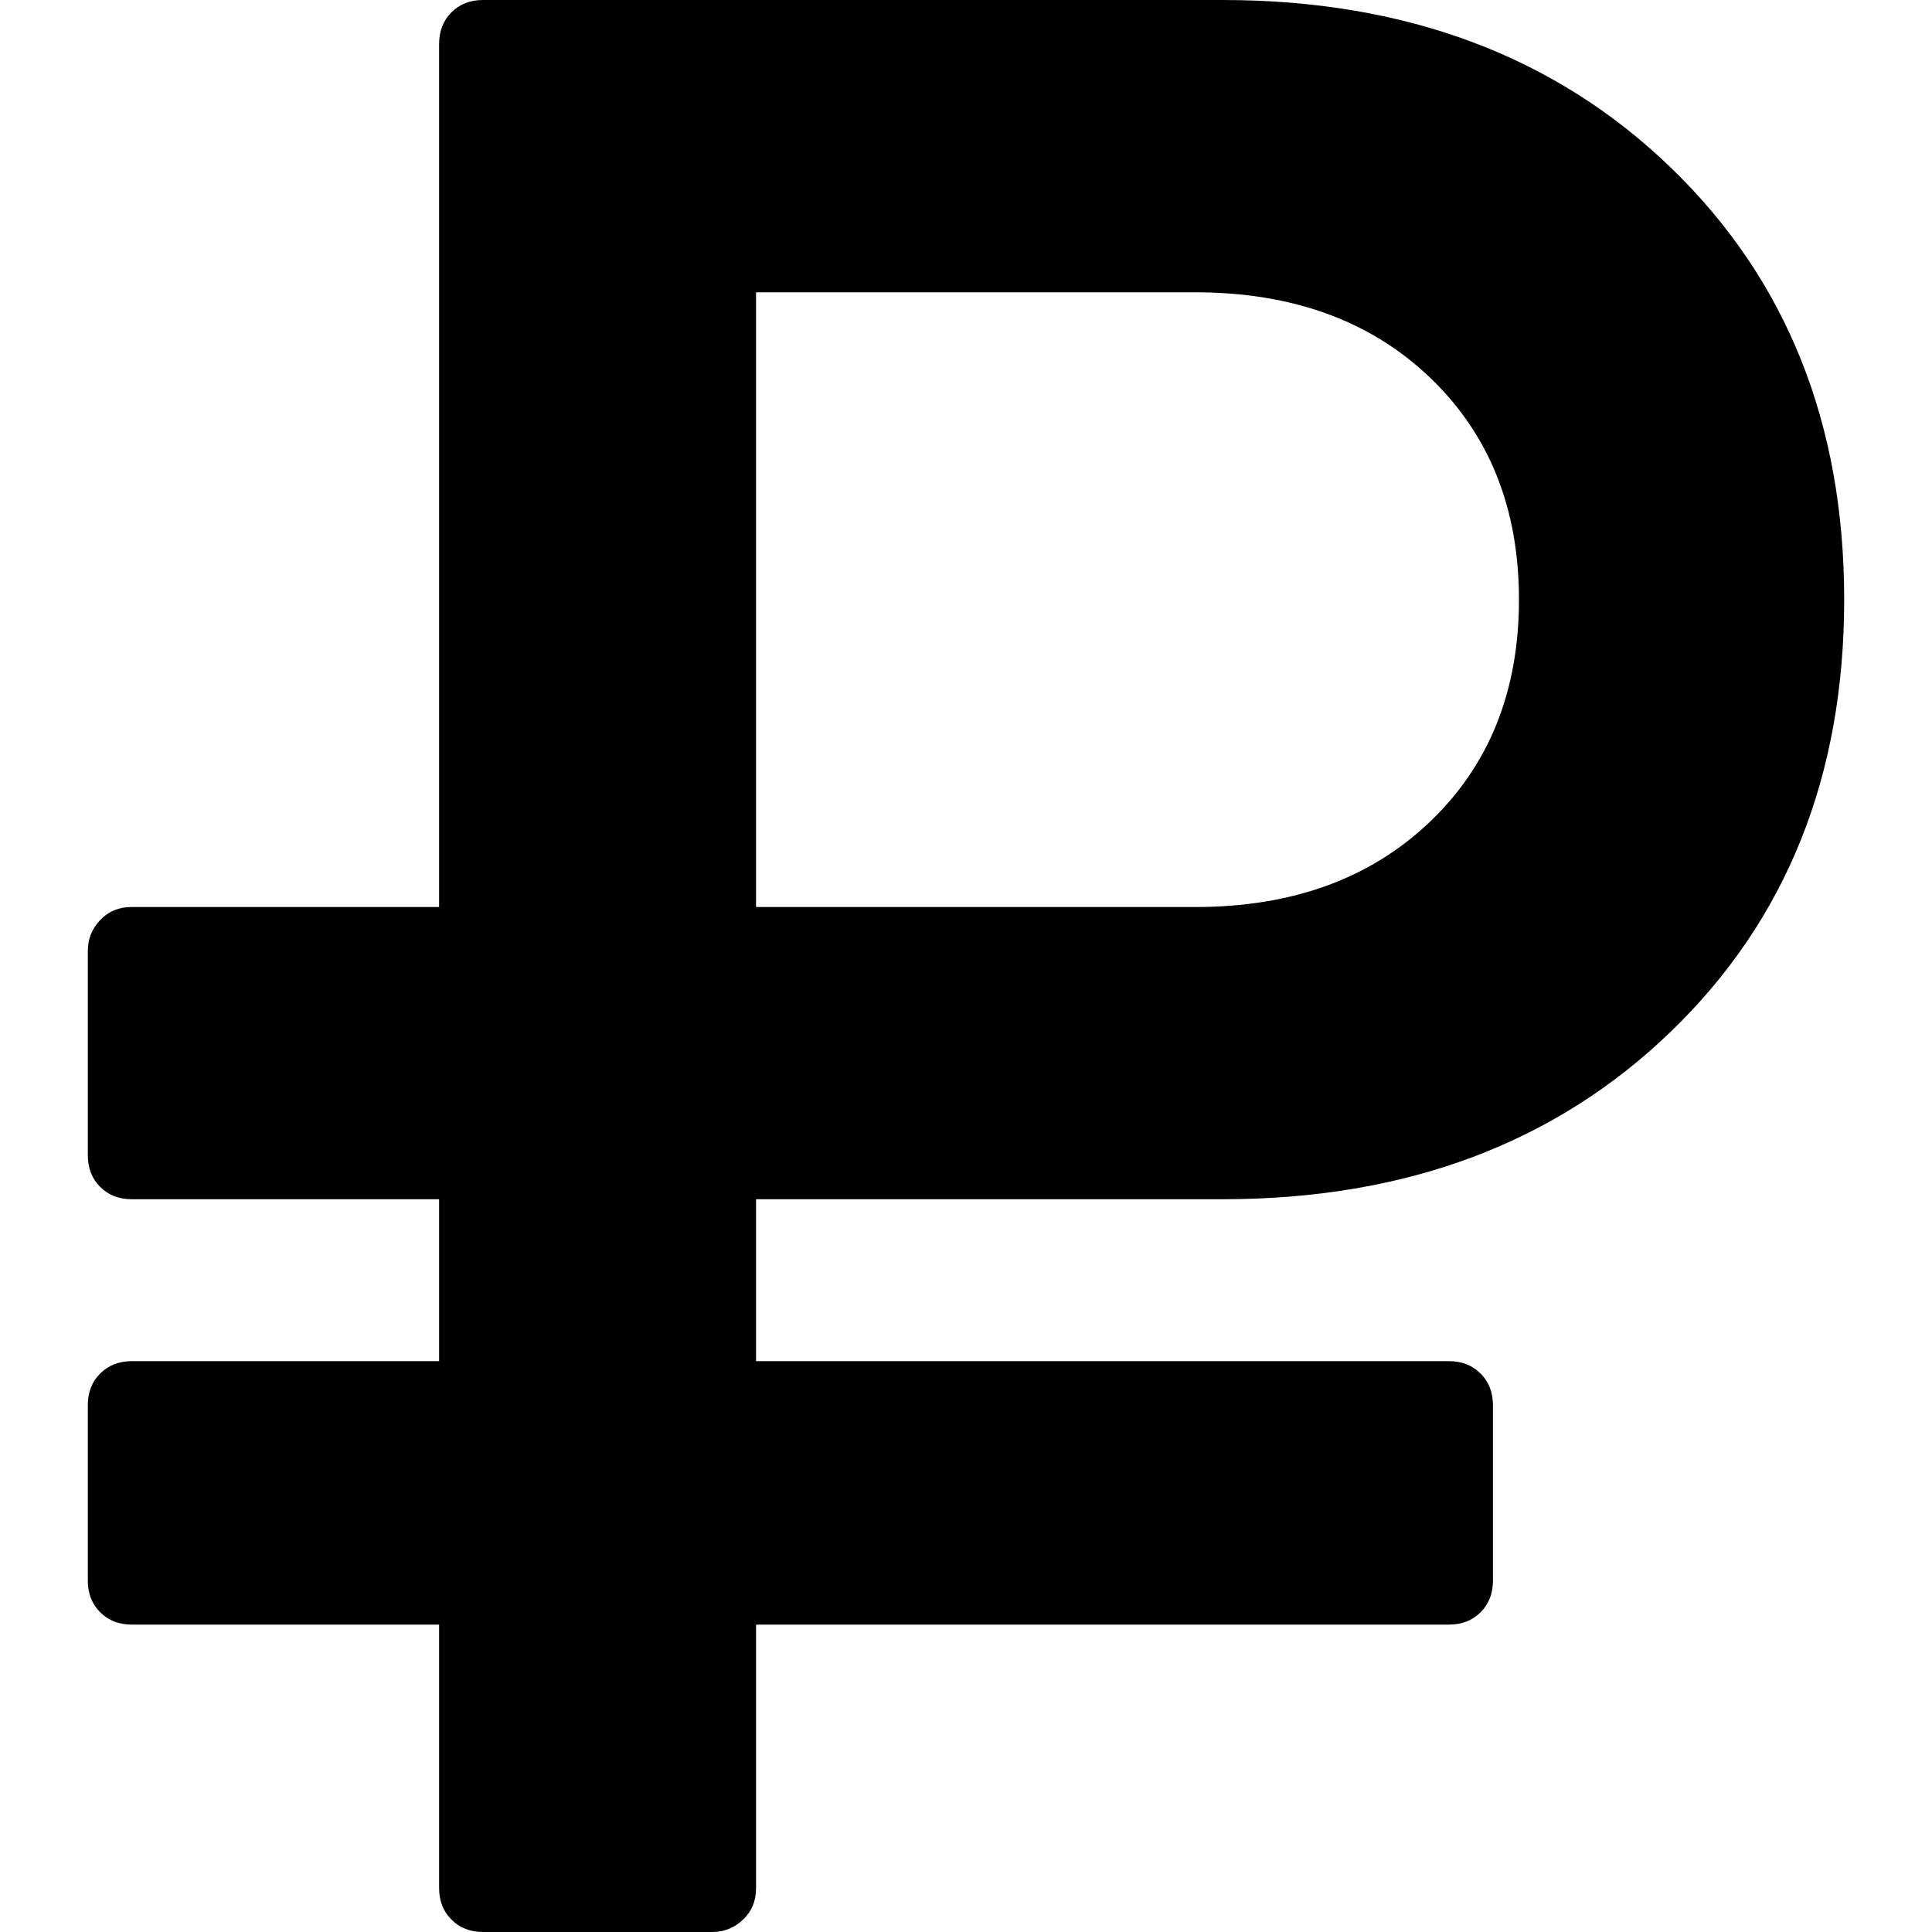
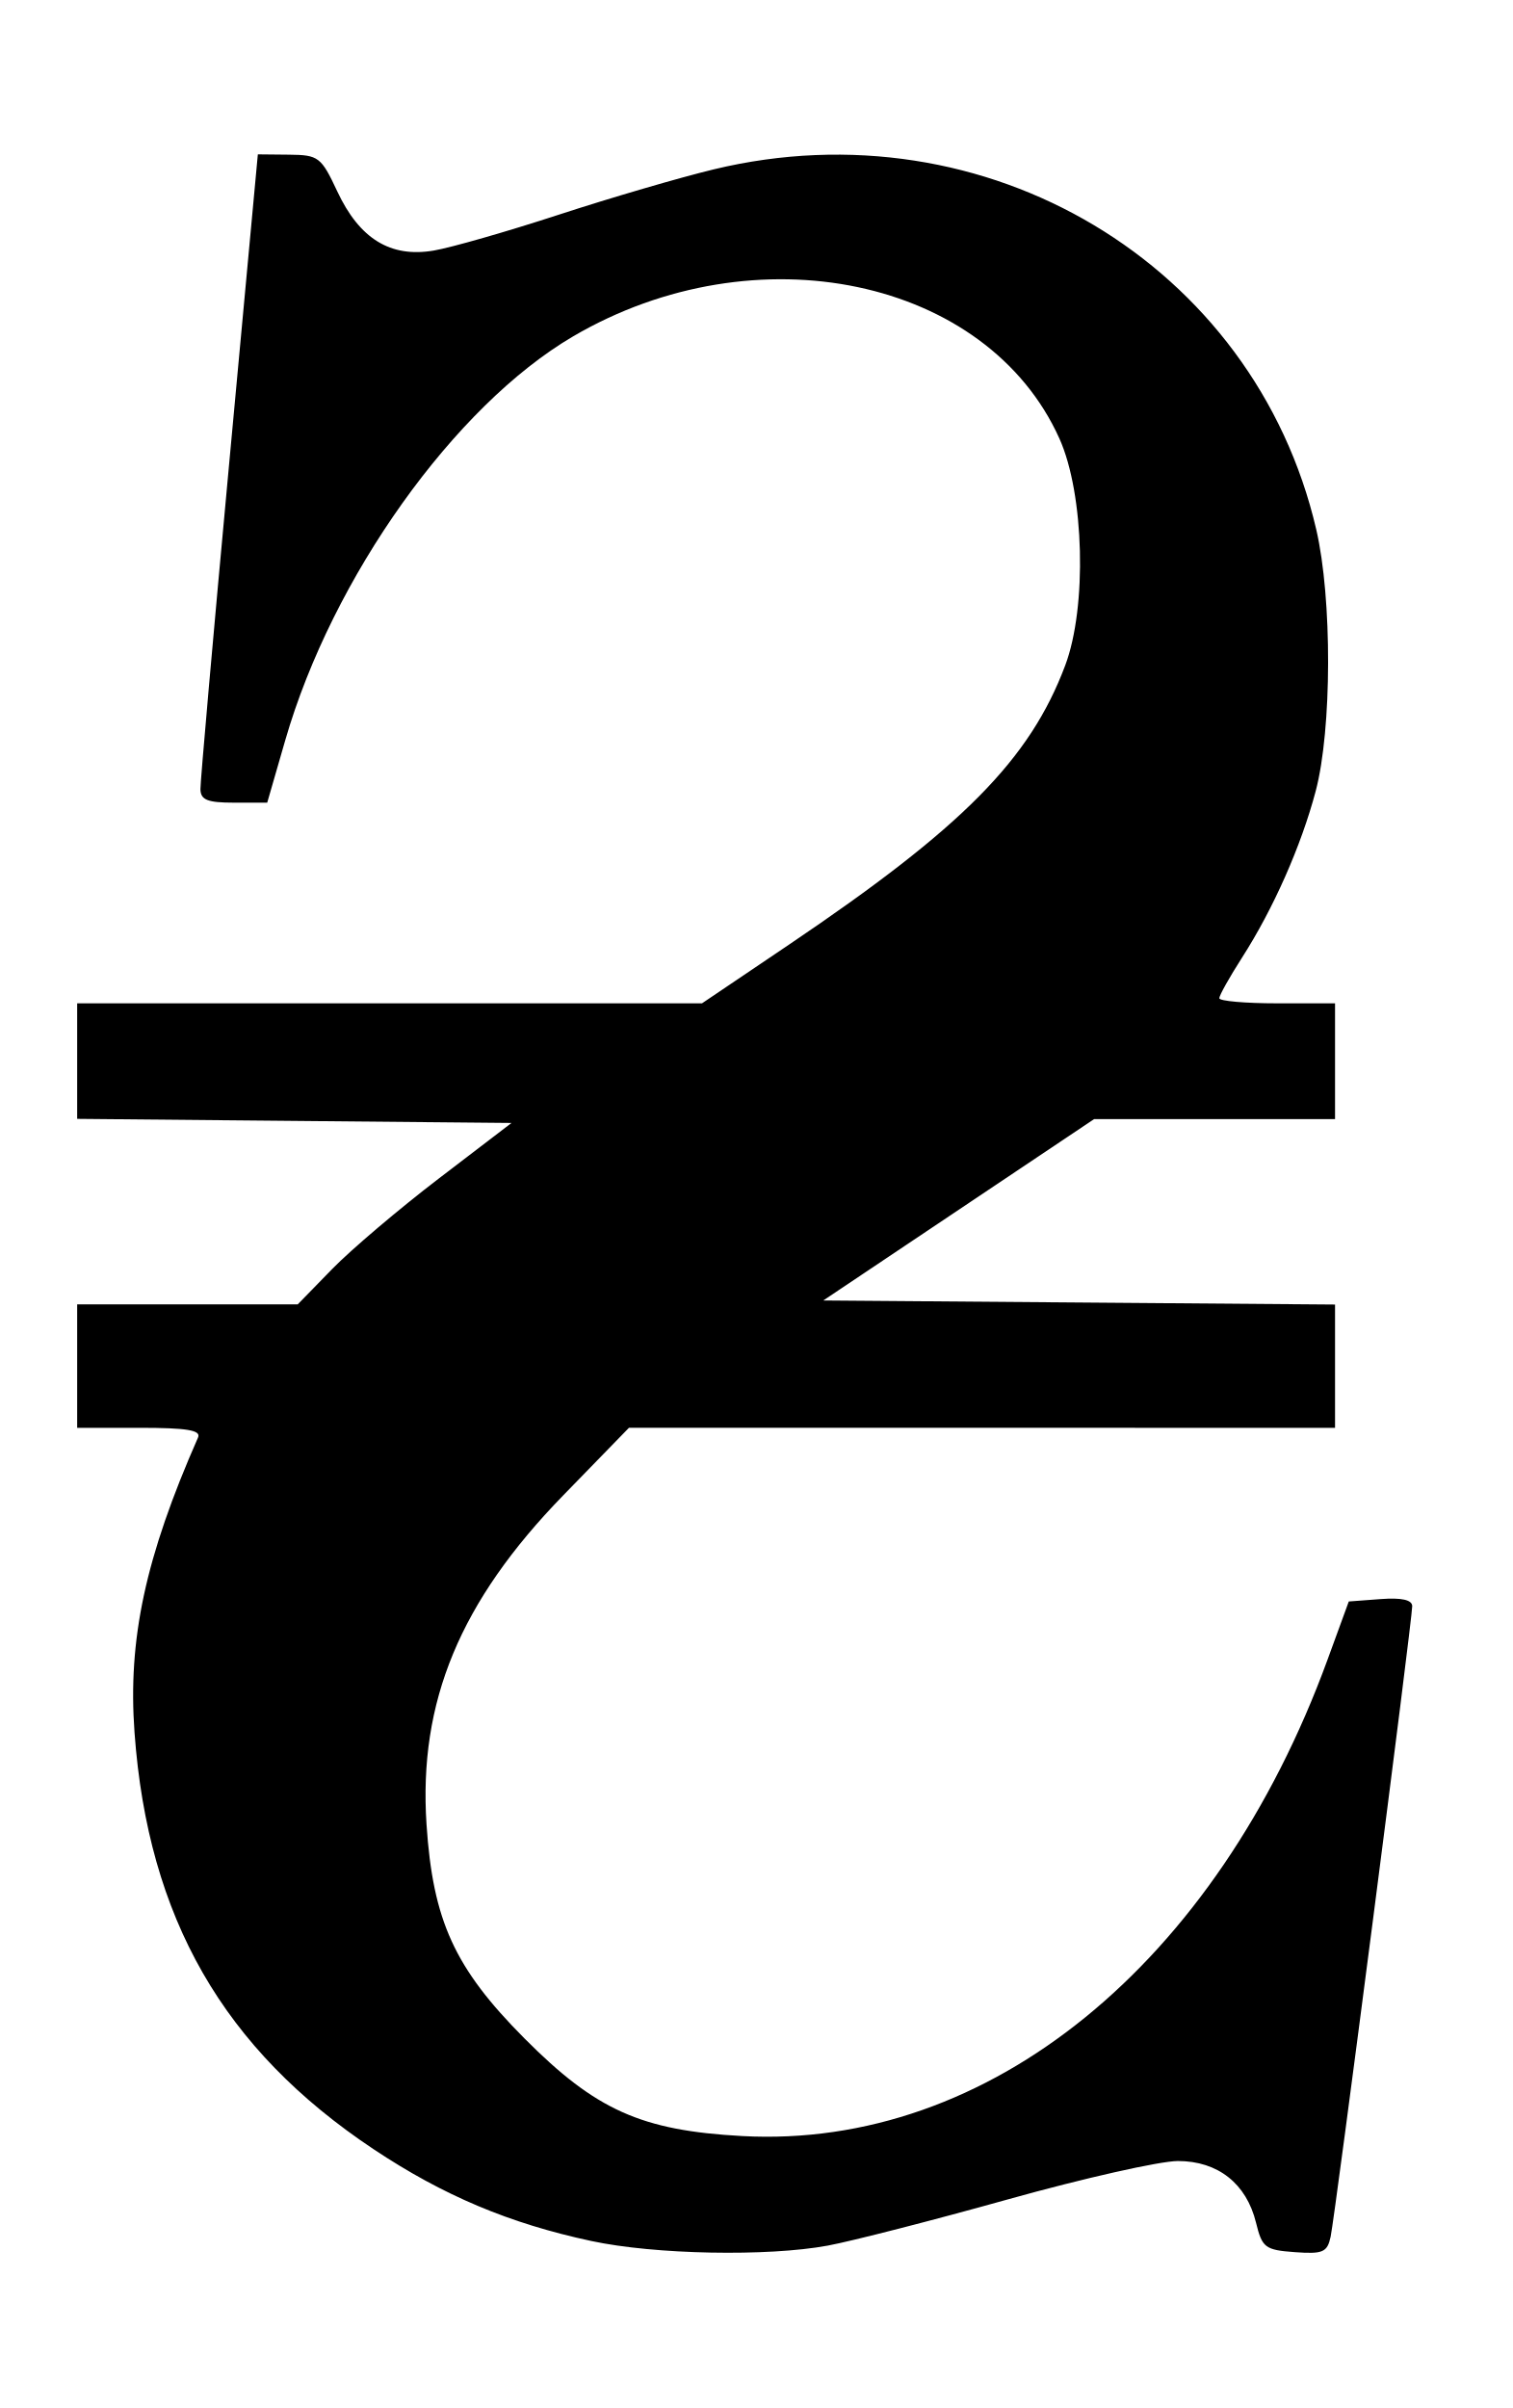
- <svg xmlns="http://www.w3.org/2000/svg" version="1.1" id="Capa_1" x="0px" y="0px" width="510.127px" height="510.127px" viewBox="0 0 510.127 510.127" style="enable-background:new 0 0 510.127 510.127;" xml:space="preserve">
-   <g>
-     <g>
-       <path d="M34.786,428.963h81.158v69.572c0,3.385,1.083,6.156,3.262,8.322c2.173,2.18,4.951,3.27,8.335,3.27h60.502    c3.14,0,5.857-1.09,8.152-3.27c2.295-2.166,3.439-4.938,3.439-8.322v-69.572h182.964c3.377,0,6.156-1.076,8.334-3.256    c2.18-2.178,3.262-4.951,3.262-8.336v-46.377c0-3.365-1.082-6.156-3.262-8.322c-2.172-2.18-4.957-3.27-8.334-3.27H199.628v-42.754    h123.184c48.305,0,87.73-14.719,118.293-44.199c30.551-29.449,45.834-67.49,45.834-114.125c0-46.604-15.283-84.646-45.834-114.125    C410.548,14.749,371.116,0,322.812,0H127.535c-3.385,0-6.157,1.089-8.335,3.256c-2.173,2.179-3.262,4.969-3.262,8.335v227.896    H34.786c-3.384,0-6.157,1.145-8.335,3.439c-2.172,2.295-3.262,5.012-3.262,8.151v53.978c0,3.385,1.083,6.158,3.262,8.336    c2.179,2.18,4.945,3.256,8.335,3.256h81.158v42.754H34.786c-3.384,0-6.157,1.09-8.335,3.27c-2.172,2.166-3.262,4.951-3.262,8.322    v46.377c0,3.385,1.083,6.158,3.262,8.336C28.629,427.887,31.401,428.963,34.786,428.963z M199.628,77.179h115.938    c25.6,0,46.248,7.485,61.953,22.46c15.697,14.976,23.549,34.547,23.549,58.691c0,24.156-7.852,43.733-23.549,58.691    c-15.705,14.988-36.354,22.473-61.953,22.473H199.628V77.179z" />
-     </g>
-   </g>
-   <g>
- </g>
-   <g>
- </g>
-   <g>
- </g>
-   <g>
- </g>
-   <g>
- </g>
-   <g>
- </g>
-   <g>
- </g>
-   <g>
- </g>
-   <g>
- </g>
-   <g>
- </g>
-   <g>
- </g>
-   <g>
- </g>
-   <g>
- </g>
-   <g>
- </g>
-   <g>
- </g>
+ <svg xmlns="http://www.w3.org/2000/svg" id="svg2" width="196" height="312" version="1.0">
+   <defs id="defs5" />
+   <path style="fill:#000000" d="M 76.624,290.362 C 65.998,288.084 57.437,284.475 48.414,278.471 C 28.948,265.519 19.183,248.509 17.433,224.5 C 16.549,212.391 18.84,201.744 25.664,186.25 C 26.079,185.308 24.219,185 18.107,185 L 10,185 L 10,177 L 10,169 L 24.292,169 L 38.584,169 L 43.042,164.426 C 45.494,161.91 51.726,156.622 56.891,152.676 L 66.282,145.5 L 38.141,145.234 L 10,144.969 L 10,137.484 L 10,130 L 50.484,130 L 90.967,130 L 102.234,122.398 C 124.758,107.199 133.434,98.432 138.031,86.225 C 140.883,78.653 140.51,63.992 137.283,56.824 C 127.914,36.012 97.933,29.715 74.261,43.587 C 58.891,52.595 43.067,74.791 36.967,95.901 L 34.627,104 L 30.313,104 C 26.882,104 25.995,103.642 25.973,102.25 C 25.959,101.287 27.626,82.388 29.679,60.25 L 33.412,20 L 37.456,20.041 C 41.285,20.08 41.617,20.333 43.708,24.801 C 46.583,30.945 50.601,33.412 56.194,32.467 C 58.455,32.085 65.749,29.994 72.402,27.82 C 79.056,25.646 88.1,23 92.5,21.941 C 127.813,13.437 162.563,34.207 170.564,68.6 C 172.642,77.529 172.606,94.523 170.494,102.5 C 168.613,109.605 165.014,117.738 160.942,124.088 C 159.324,126.611 158,128.973 158,129.338 C 158,129.702 161.375,130 165.5,130 L 173,130 L 173,137.5 L 173,145 L 157.39,145 L 141.78,145 L 124.231,156.75 L 106.683,168.5 L 139.841,168.763 L 173,169.027 L 173,177.013 L 173,185 L 127.25,184.999 L 81.5,184.999 L 72.987,193.749 C 59.617,207.492 54.22,220.482 55.271,236.386 C 56.097,248.869 58.901,255 67.946,264.098 C 77.202,273.407 83.092,276.051 96.169,276.764 C 128.121,278.506 157.622,254.491 172.042,215 L 174.781,207.5 L 178.89,207.192 C 181.641,206.987 183,207.291 183,208.114 C 183,209.907 173.013,287.081 172.429,289.806 C 171.994,291.83 171.426,292.074 167.775,291.806 C 163.941,291.524 163.55,291.227 162.763,288 C 161.525,282.926 157.822,280 152.641,280 C 150.305,280 140.409,282.231 130.652,284.958 C 120.894,287.684 110.373,290.384 107.271,290.958 C 99.441,292.405 84.826,292.121 76.624,290.362 z " id="path2161" />
</svg>
